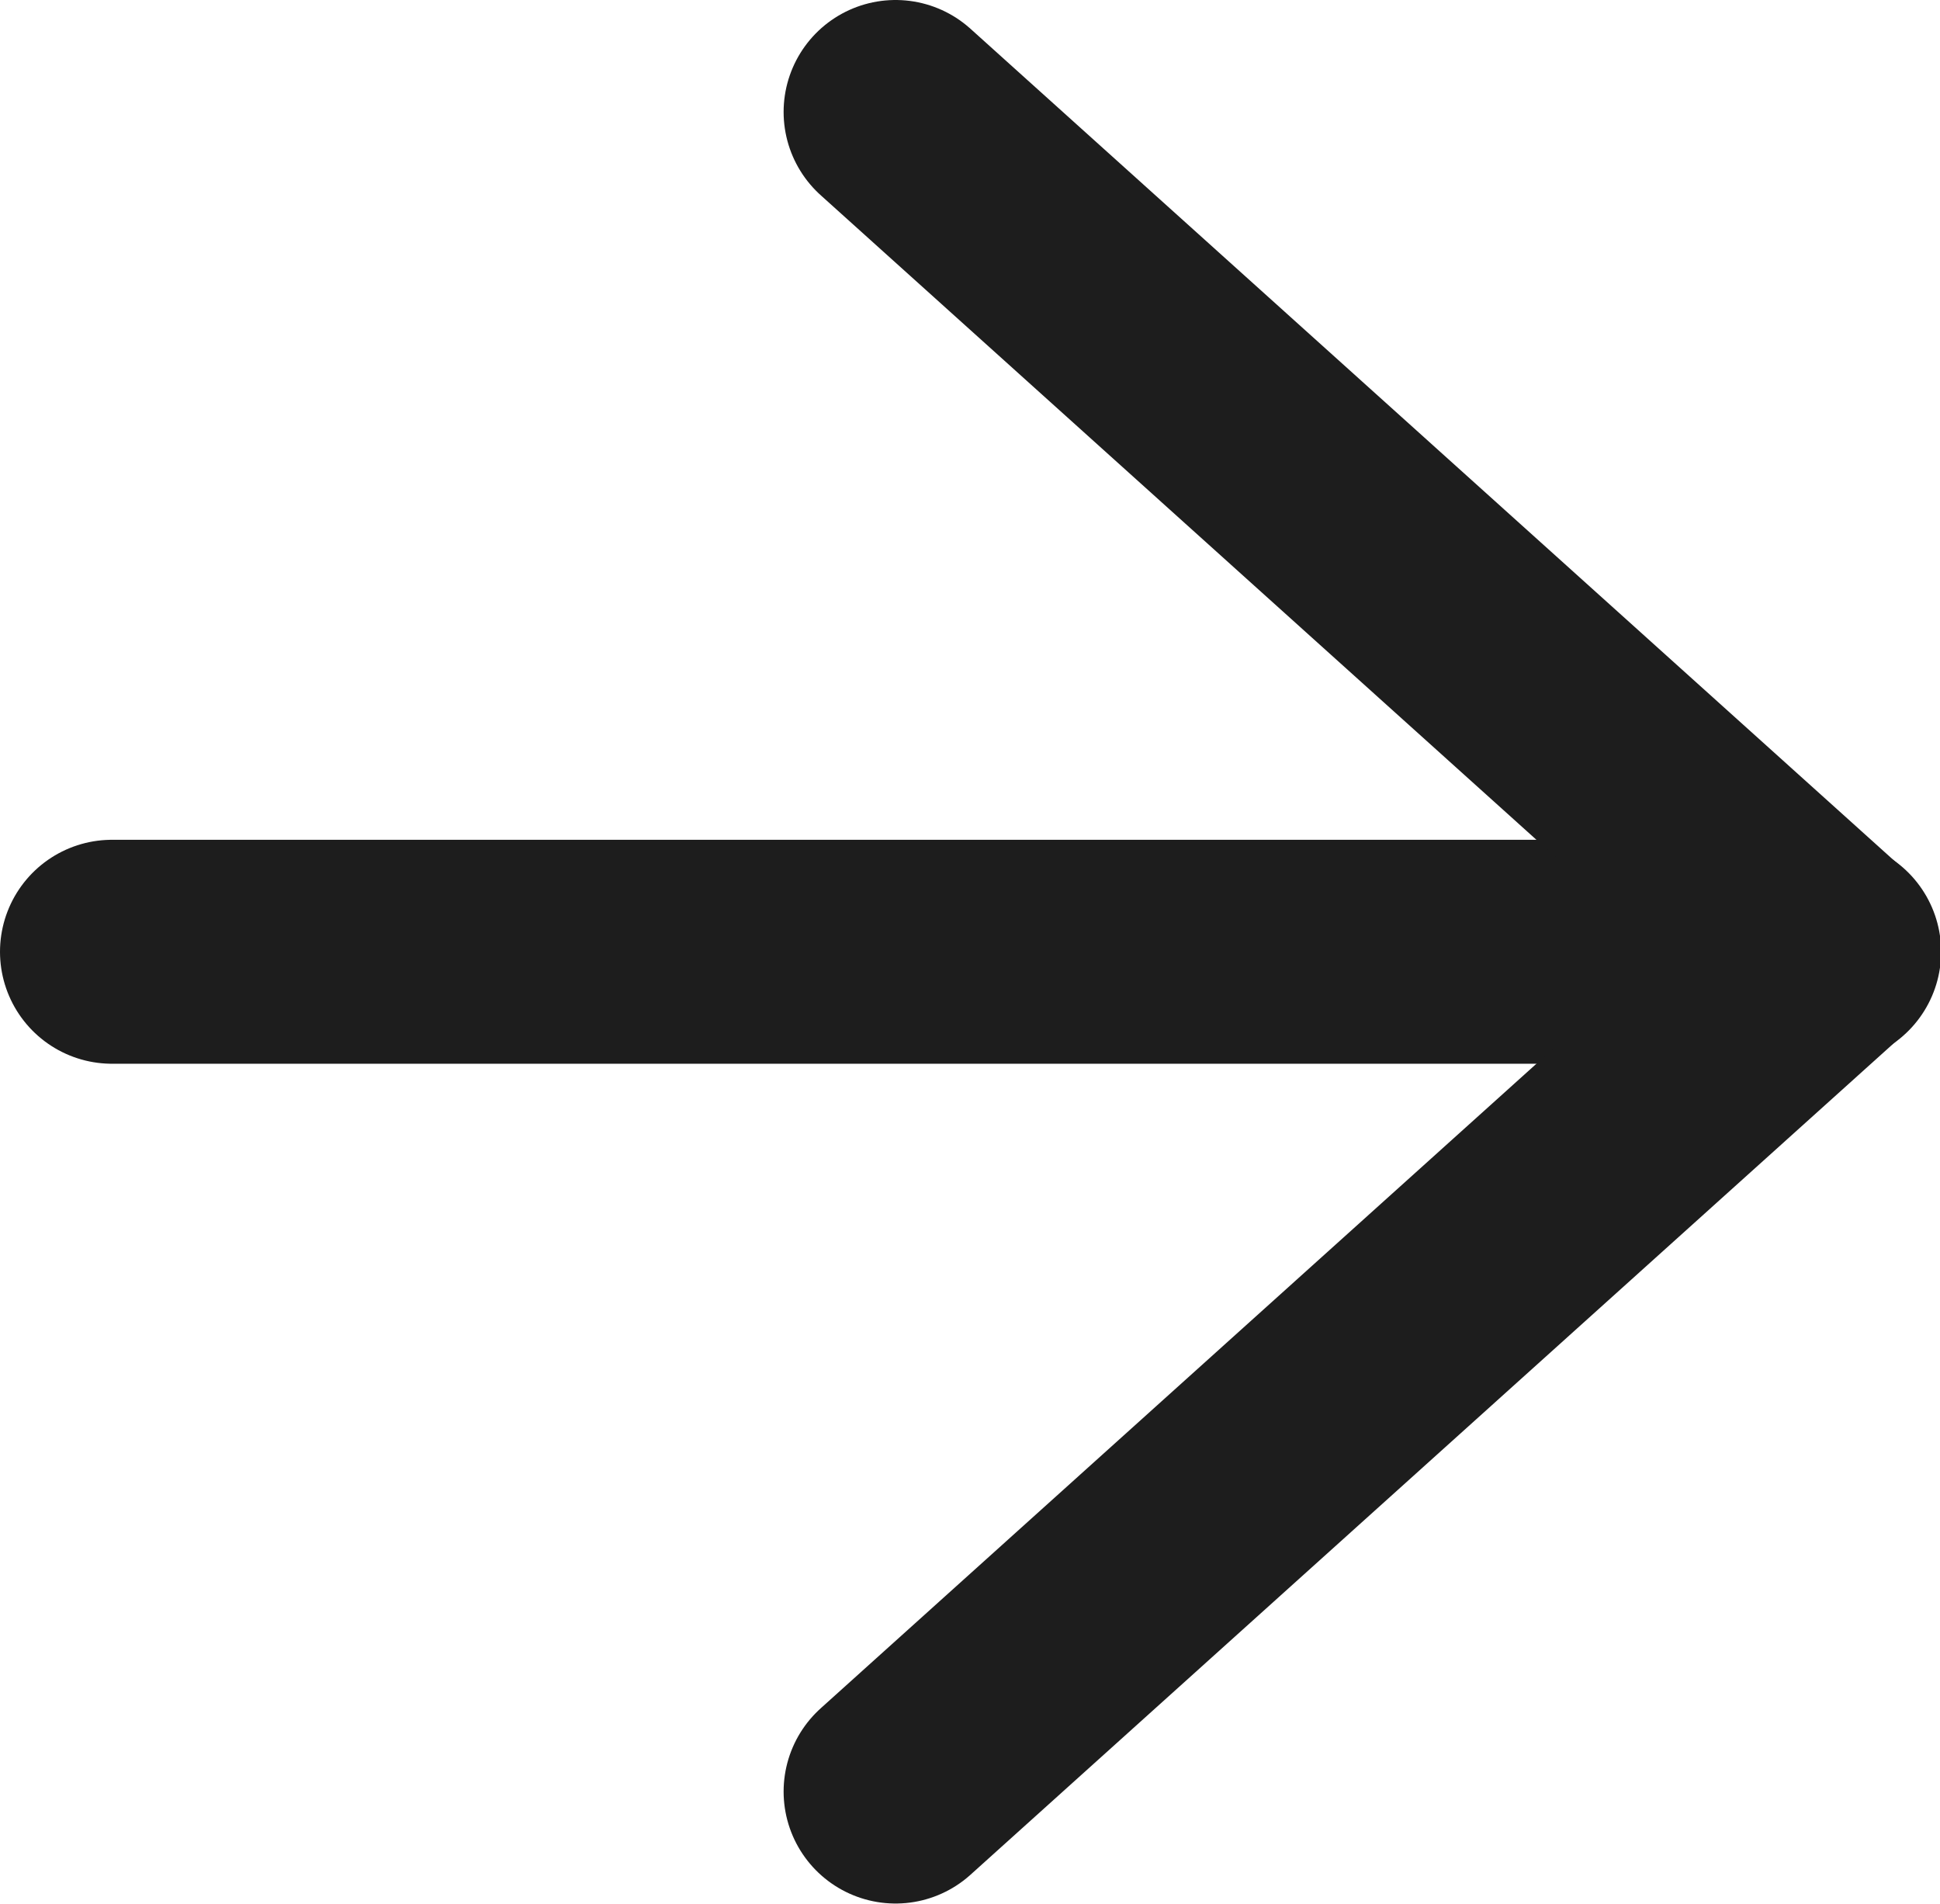
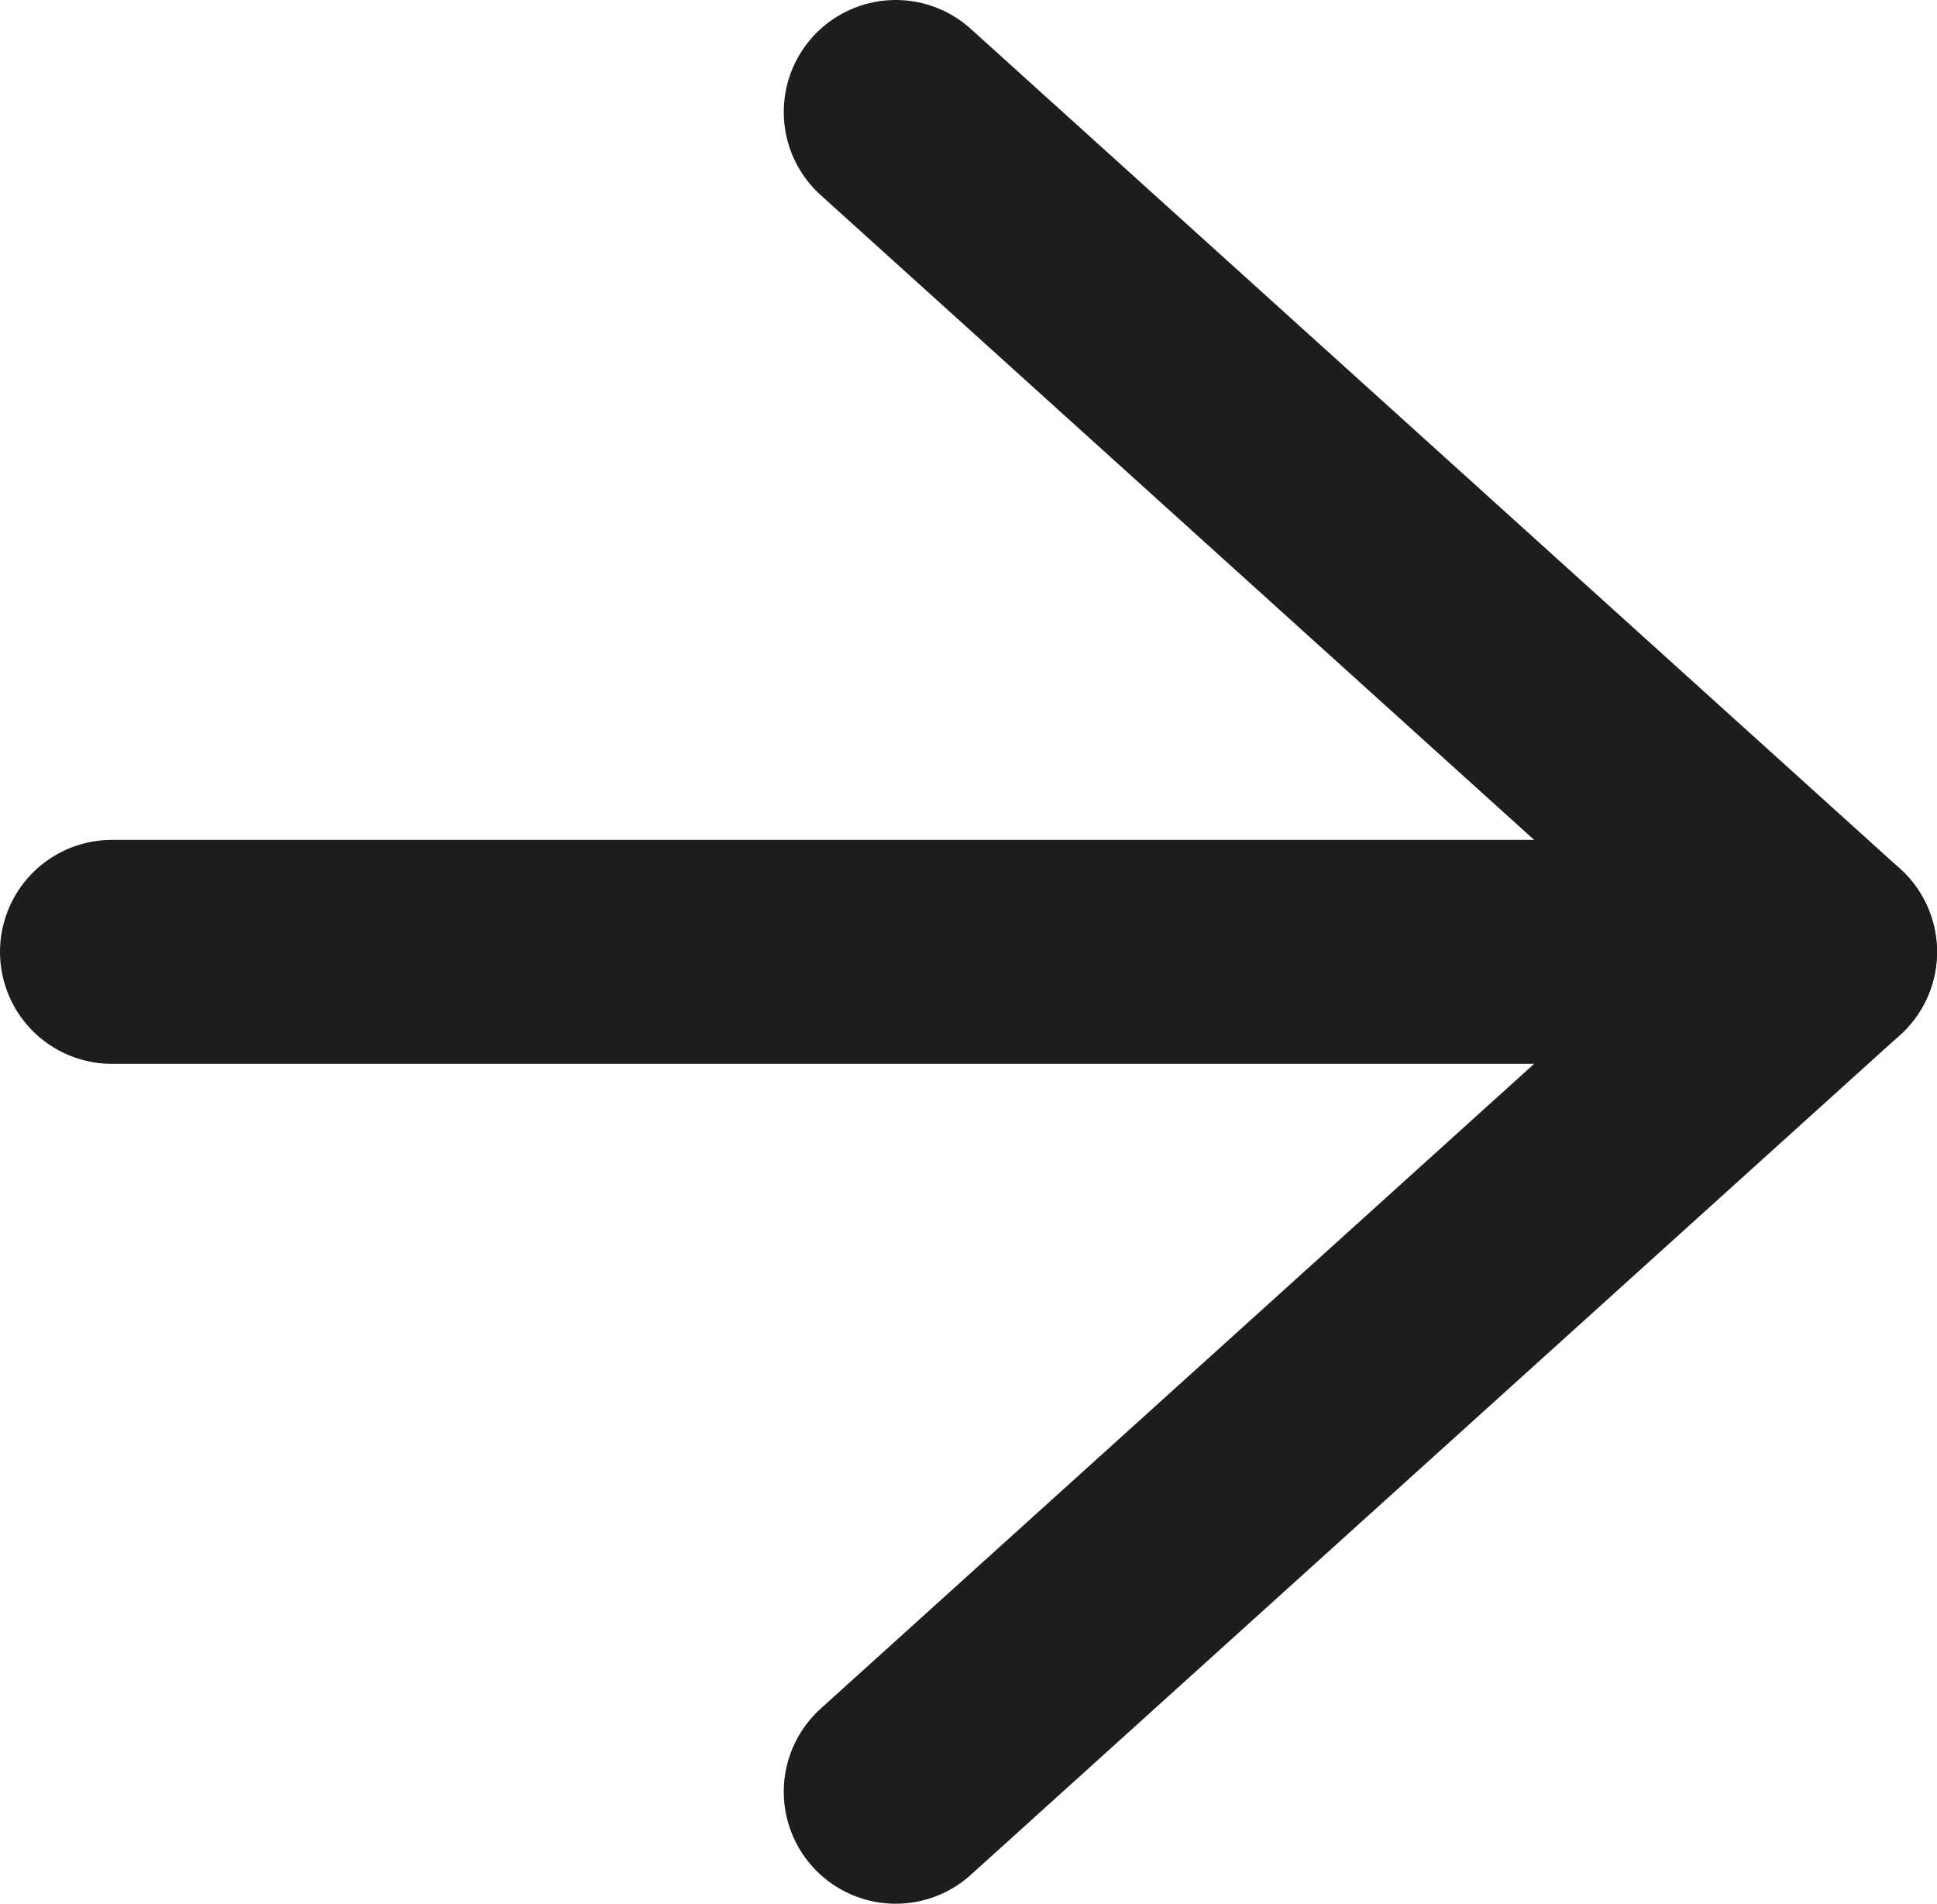
- <svg xmlns="http://www.w3.org/2000/svg" viewBox="0 0 17.33 17">
-   <defs>
-     <style>.a{fill:none;stroke:#1d1d1d;stroke-linecap:round;stroke-linejoin:round;stroke-width:2px;}</style>
-   </defs>
-   <path class="a" d="M16.67,8.5H1.33" transform="translate(-0.33)" />
-   <polyline class="a" points="8 16 16.33 8.5 8 1" />
+ <svg xmlns="http://www.w3.org/2000/svg" version="1.1" id="Layer_1" x="0px" y="0px" viewBox="0 0 17.3 17" style="enable-background:new 0 0 17.3 17;" xml:space="preserve">
+   <style type="text/css">
+ 	.st0{fill:none;stroke:#1D1D1D;stroke-width:2;stroke-linecap:round;stroke-linejoin:round;}
+ </style>
+   <path class="st0" d="M16.3,8.5H1" />
+   <polyline class="st0" points="8,16 16.3,8.5 8,1 " />
</svg>
